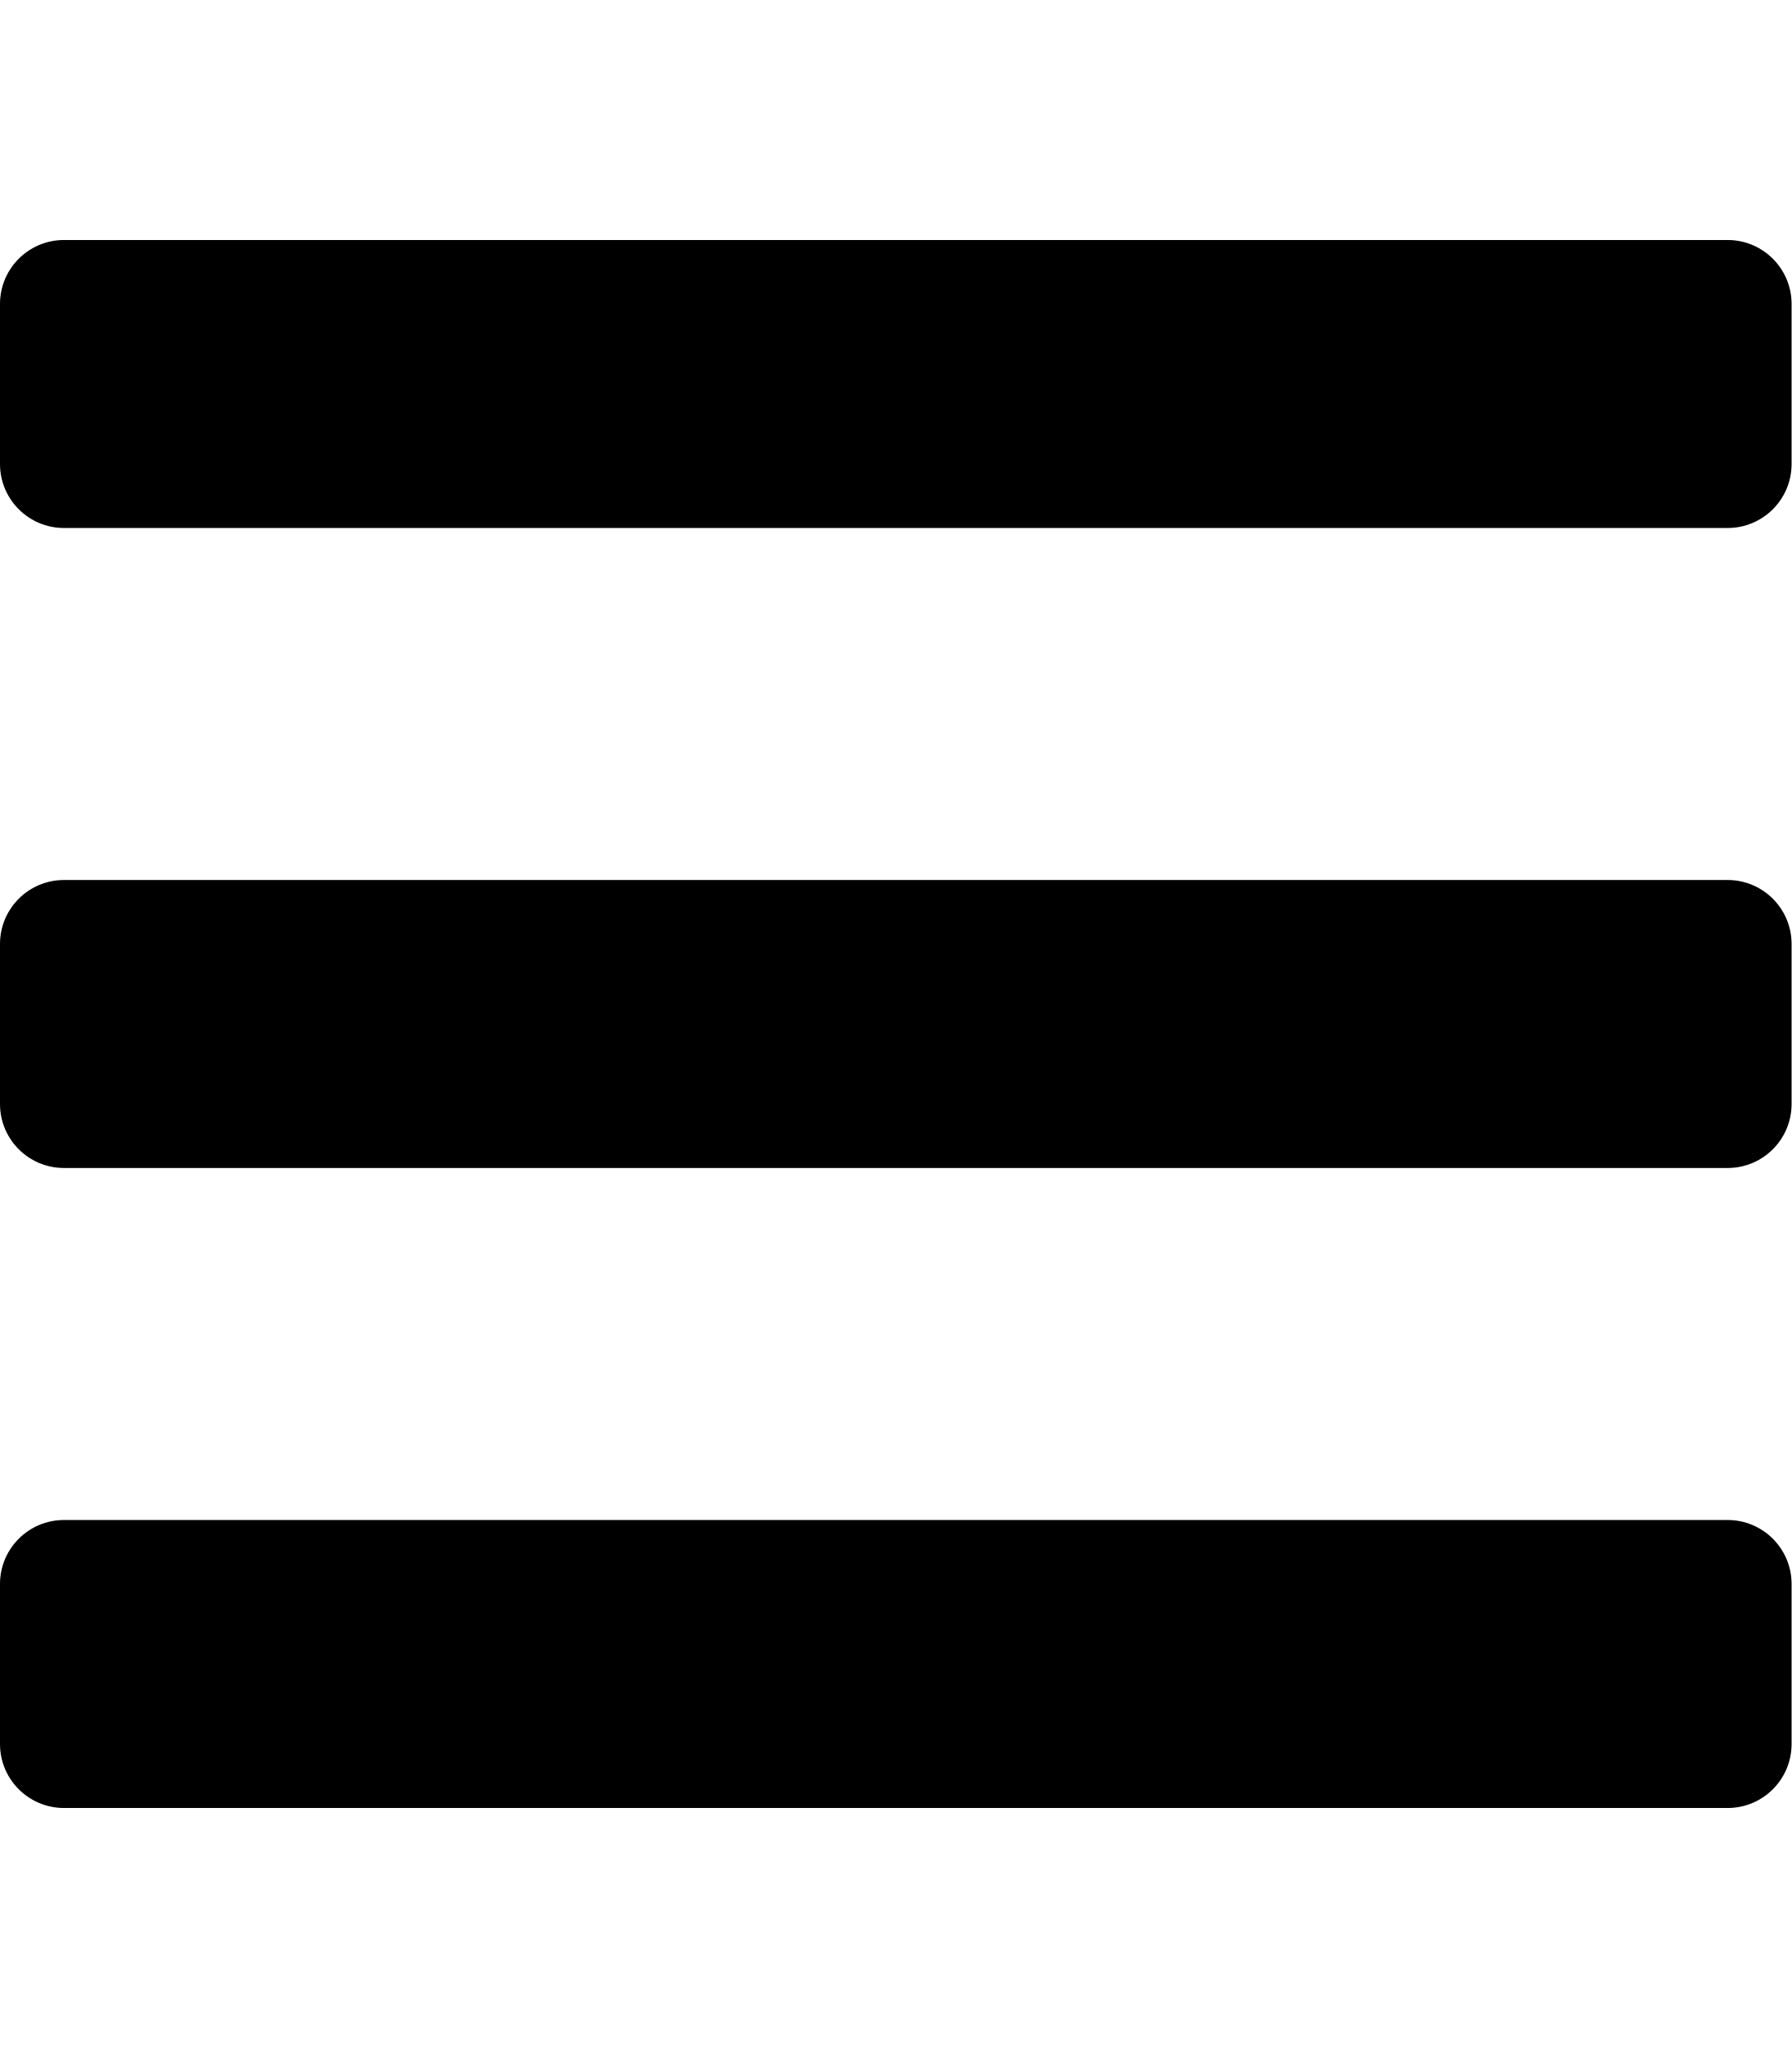
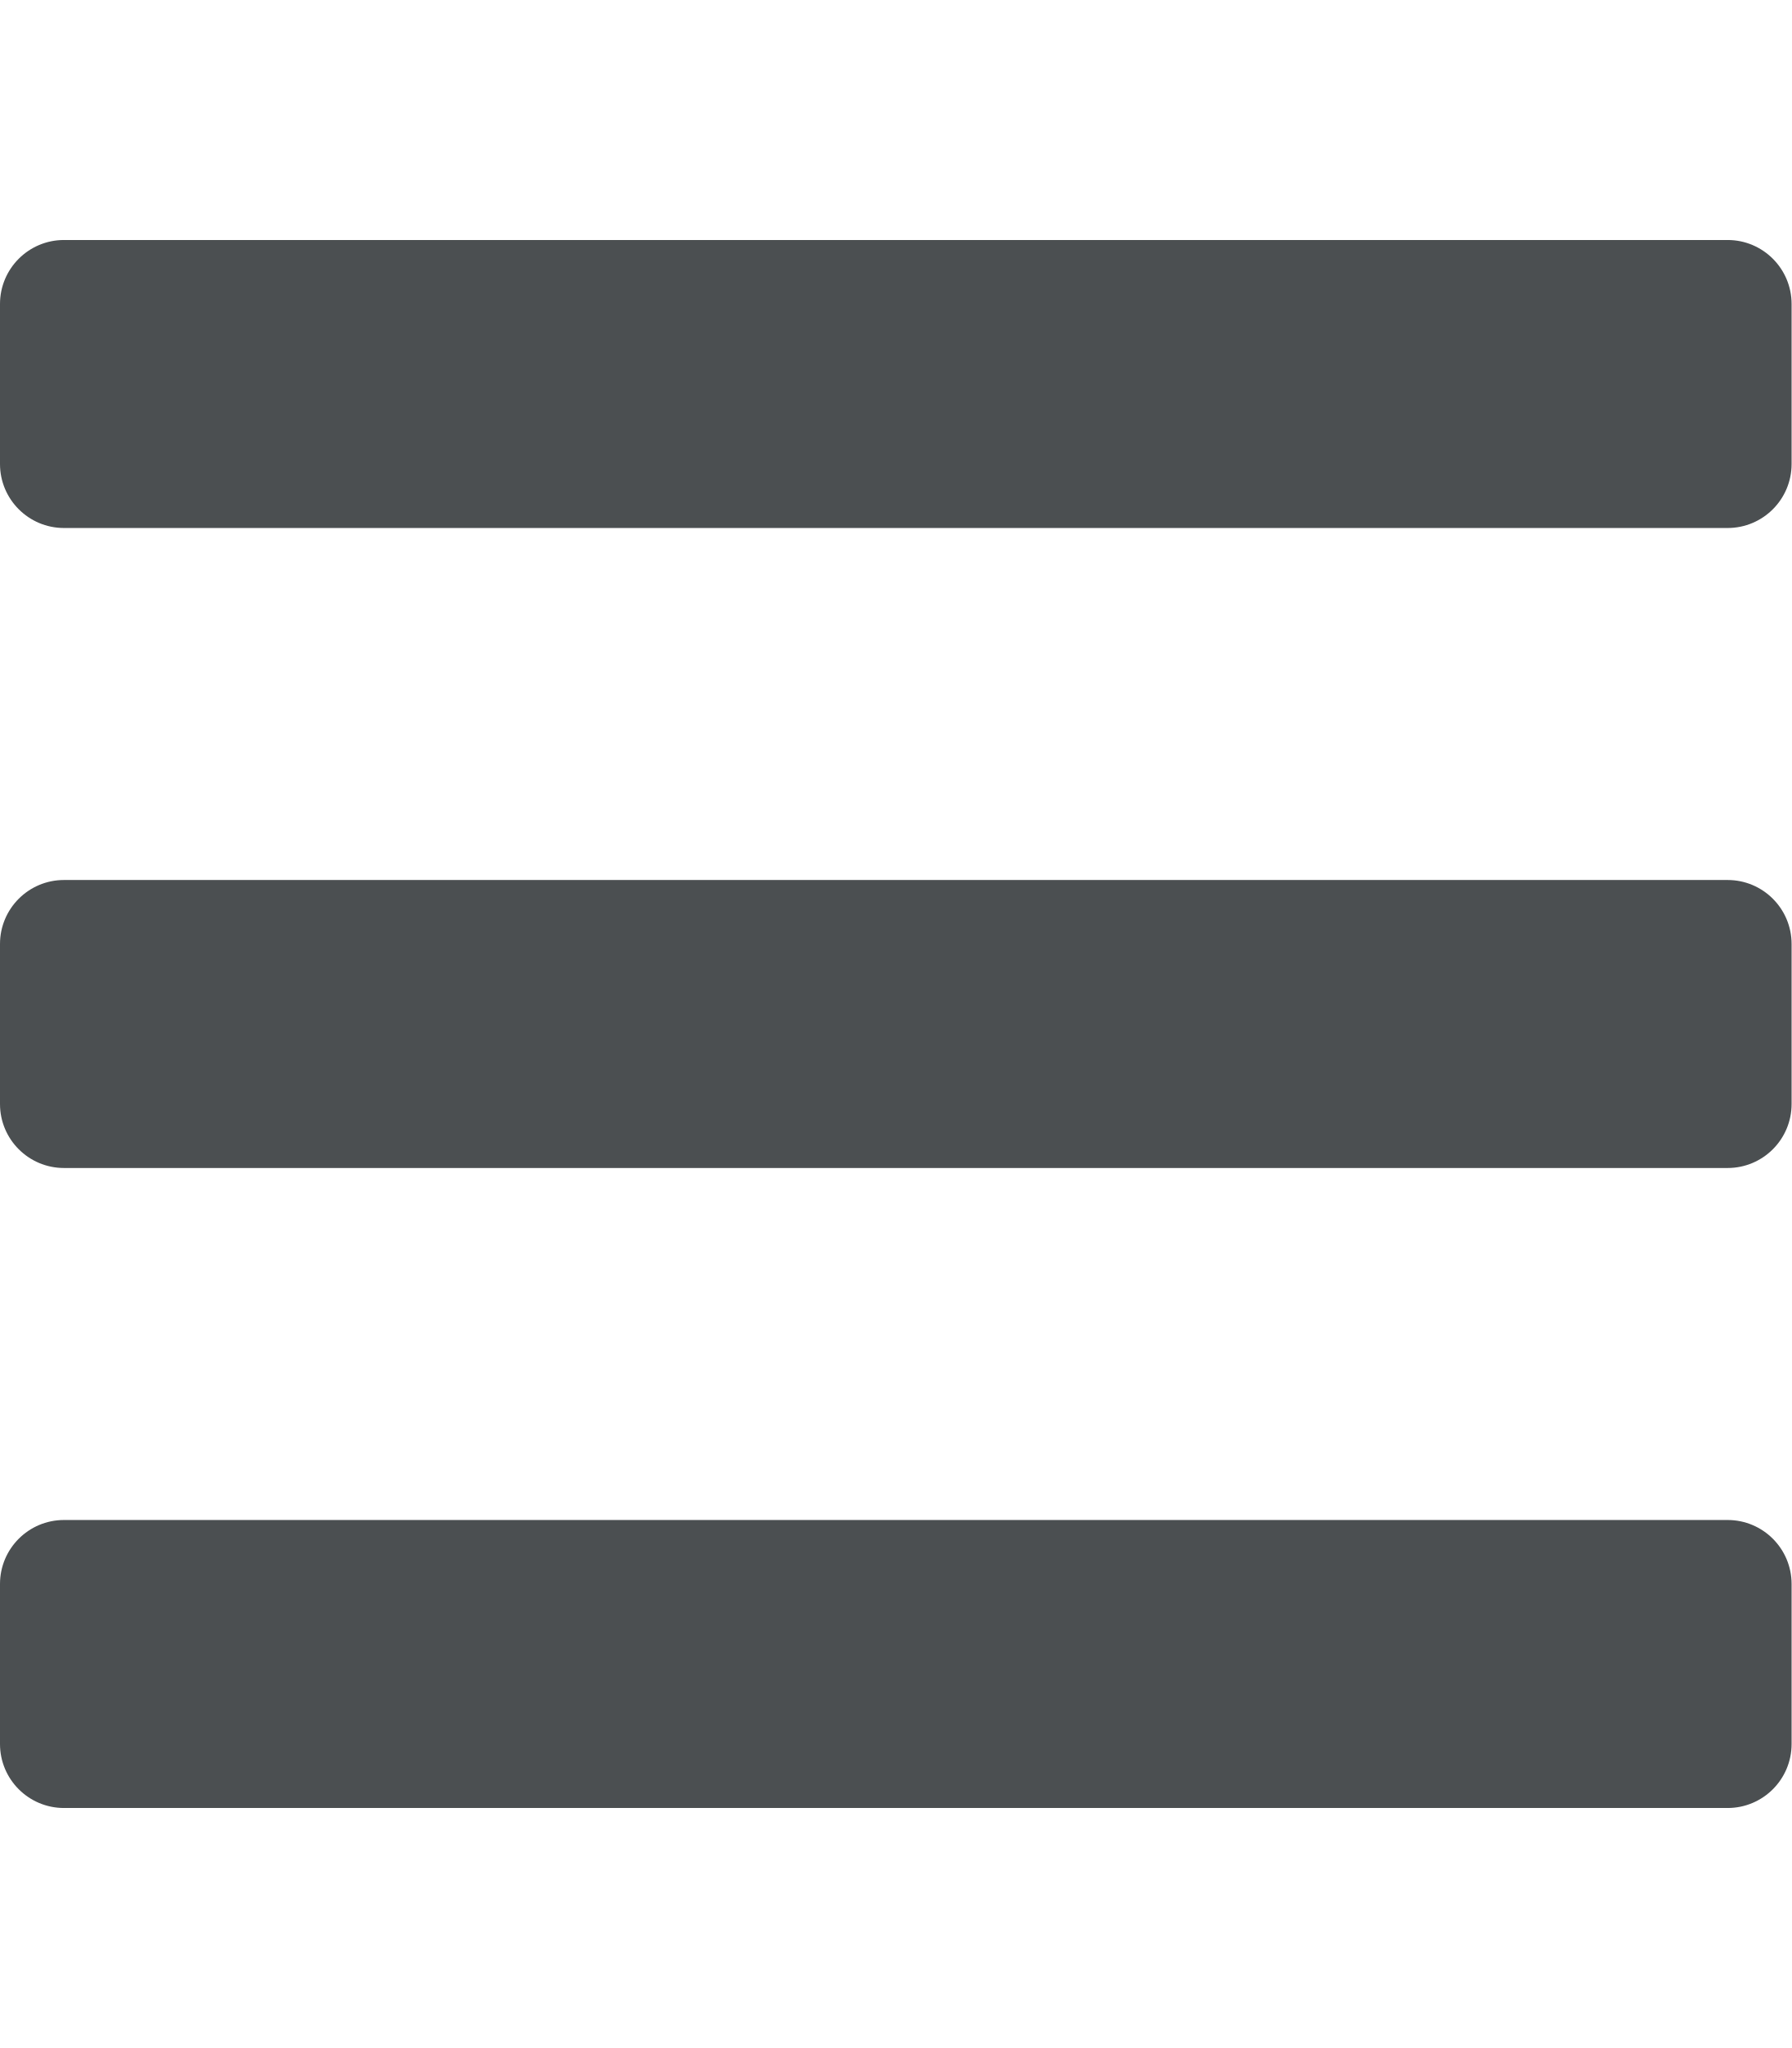
<svg xmlns="http://www.w3.org/2000/svg" aria-hidden="true" focusable="false" data-prefix="fas" data-icon="bars" class="svg-inline--fa fa-bars fa-w-14" role="img" viewBox="0 0 448 512">
-   <path fill="currentColor" d="M16 132h416c8.837 0 16-7.163 16-16V76c0-8.837-7.163-16-16-16H16C7.163 60 0 67.163 0 76v40c0 8.837 7.163 16 16 16zm0 160h416c8.837 0 16-7.163 16-16v-40c0-8.837-7.163-16-16-16H16c-8.837 0-16 7.163-16 16v40c0 8.837 7.163 16 16 16zm0 160h416c8.837 0 16-7.163 16-16v-40c0-8.837-7.163-16-16-16H16c-8.837 0-16 7.163-16 16v40c0 8.837 7.163 16 16 16z" />
+   <path fill="#4b4f51" d="M16 132h416c8.837 0 16-7.163 16-16V76c0-8.837-7.163-16-16-16H16C7.163 60 0 67.163 0 76v40c0 8.837 7.163 16 16 16zm0 160h416c8.837 0 16-7.163 16-16v-40c0-8.837-7.163-16-16-16H16c-8.837 0-16 7.163-16 16v40c0 8.837 7.163 16 16 16zm0 160h416c8.837 0 16-7.163 16-16v-40c0-8.837-7.163-16-16-16H16c-8.837 0-16 7.163-16 16v40c0 8.837 7.163 16 16 16z" />
</svg>
